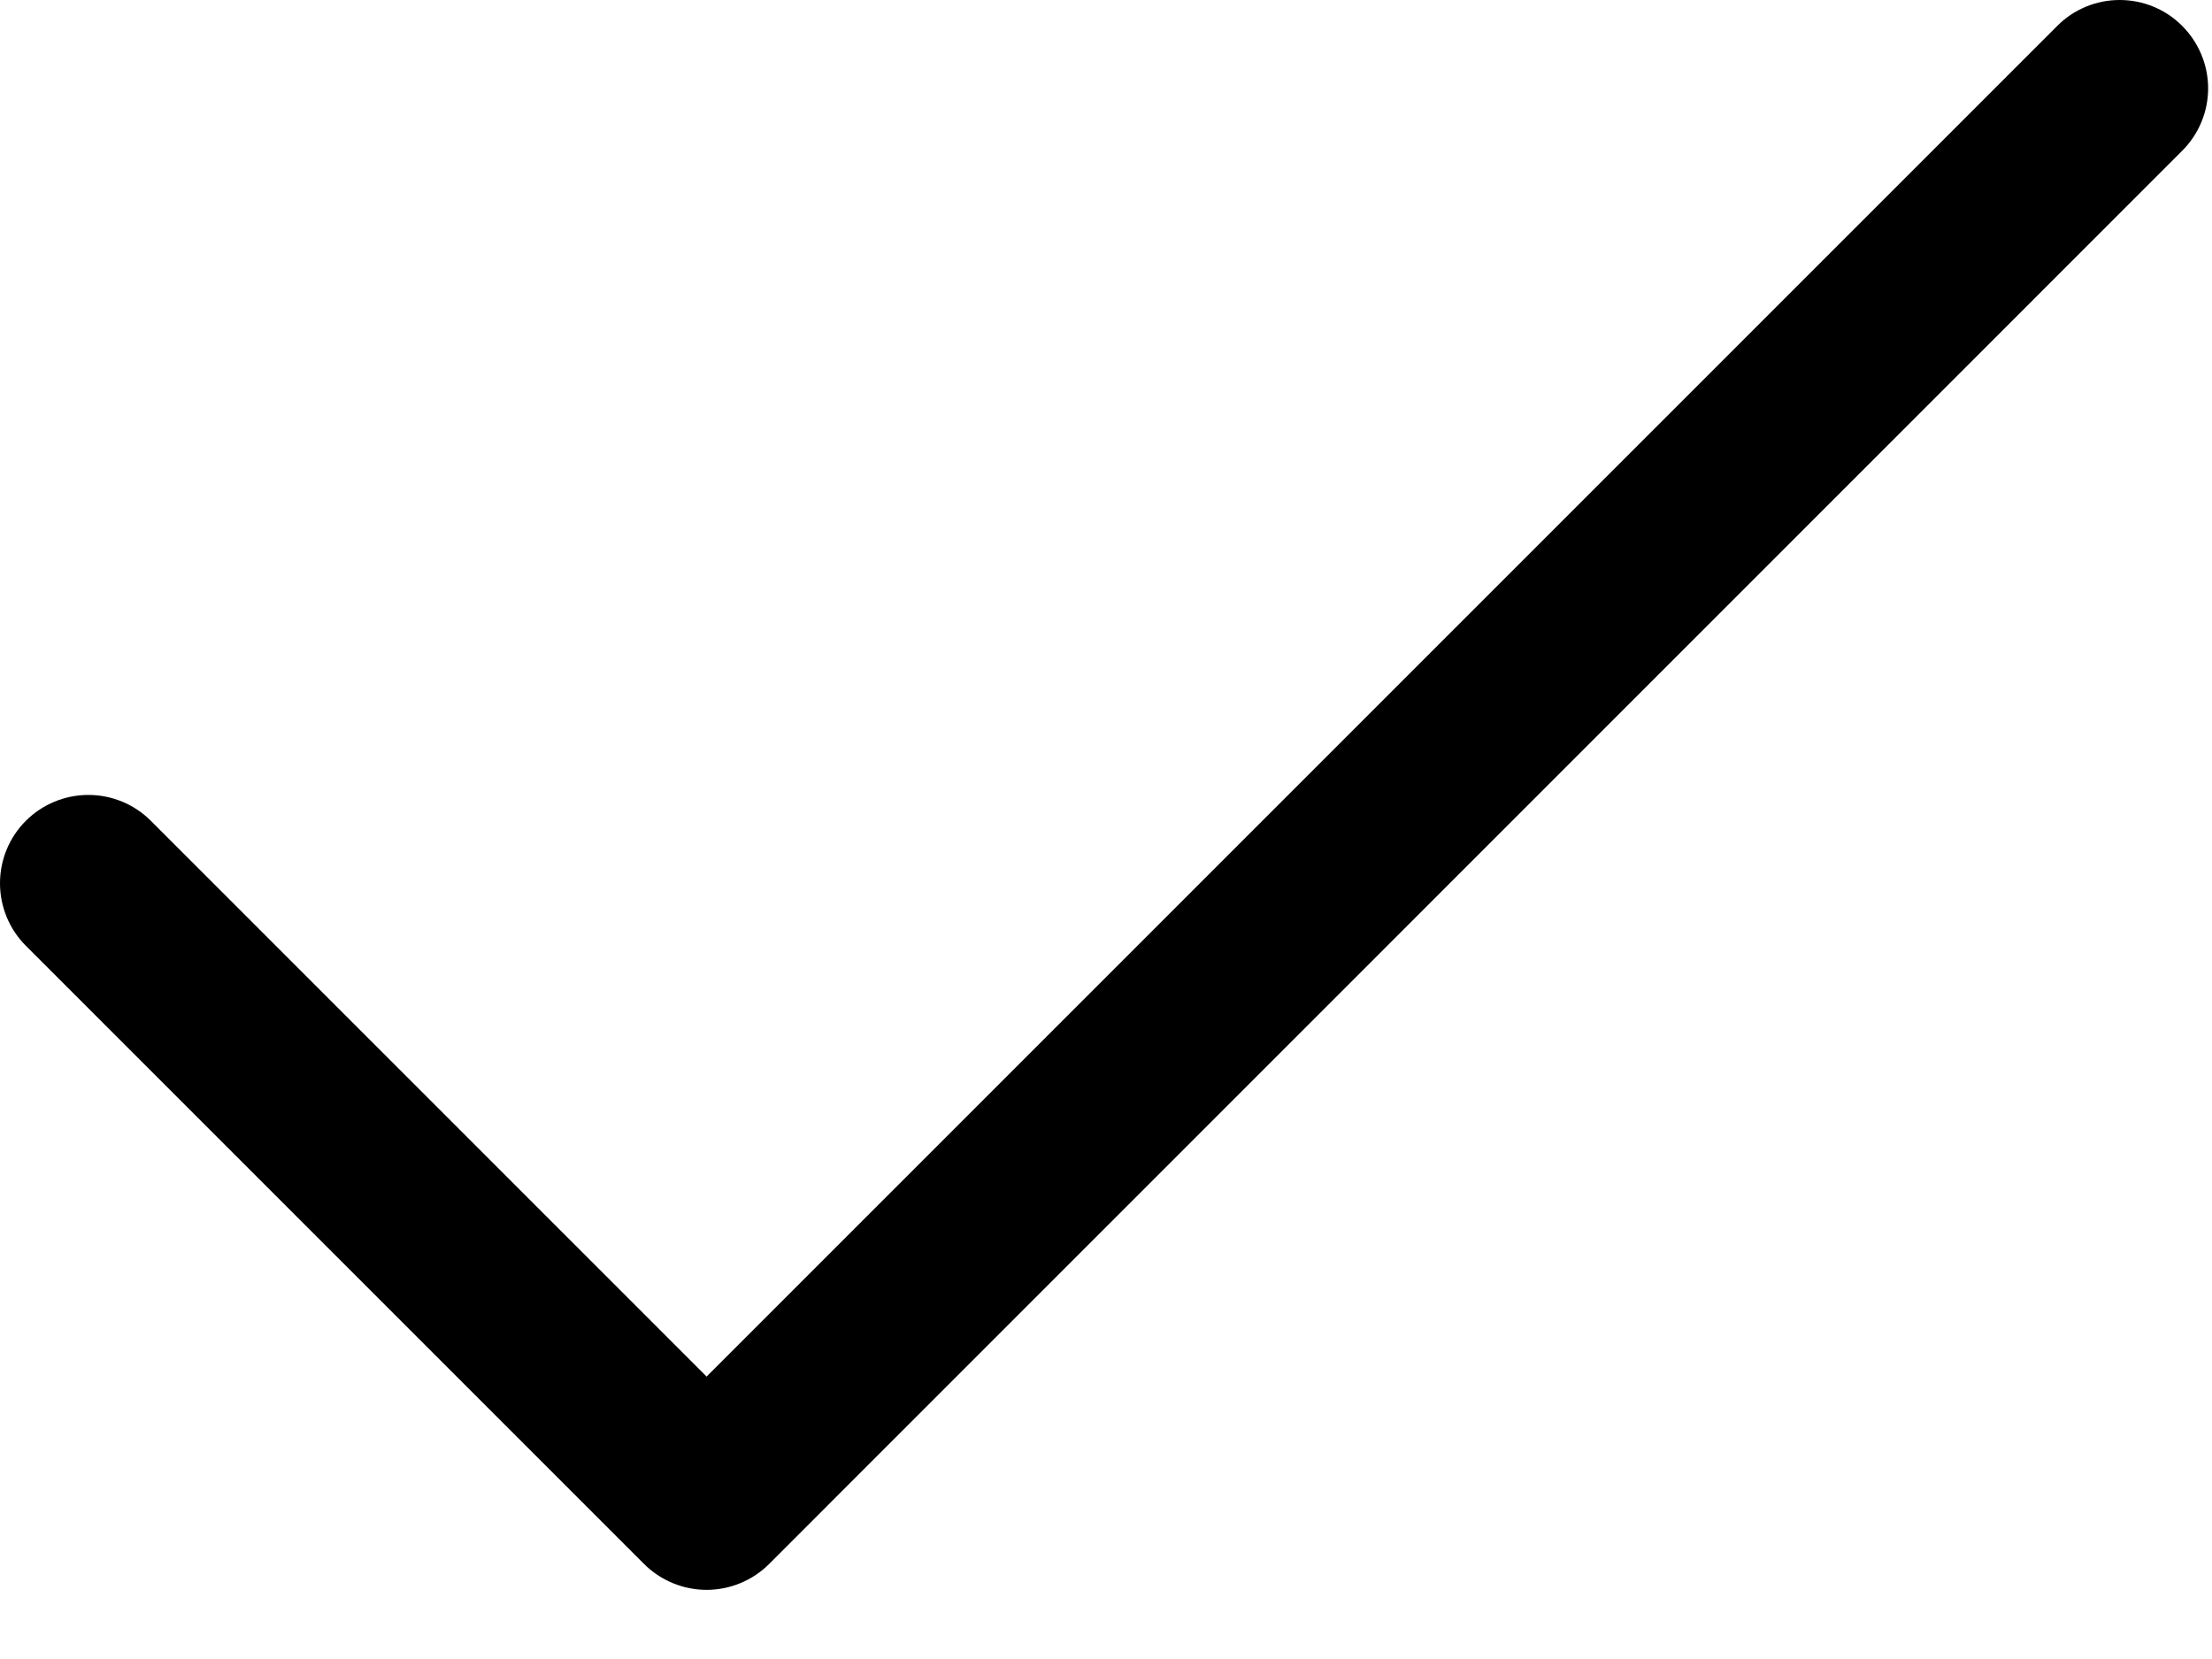
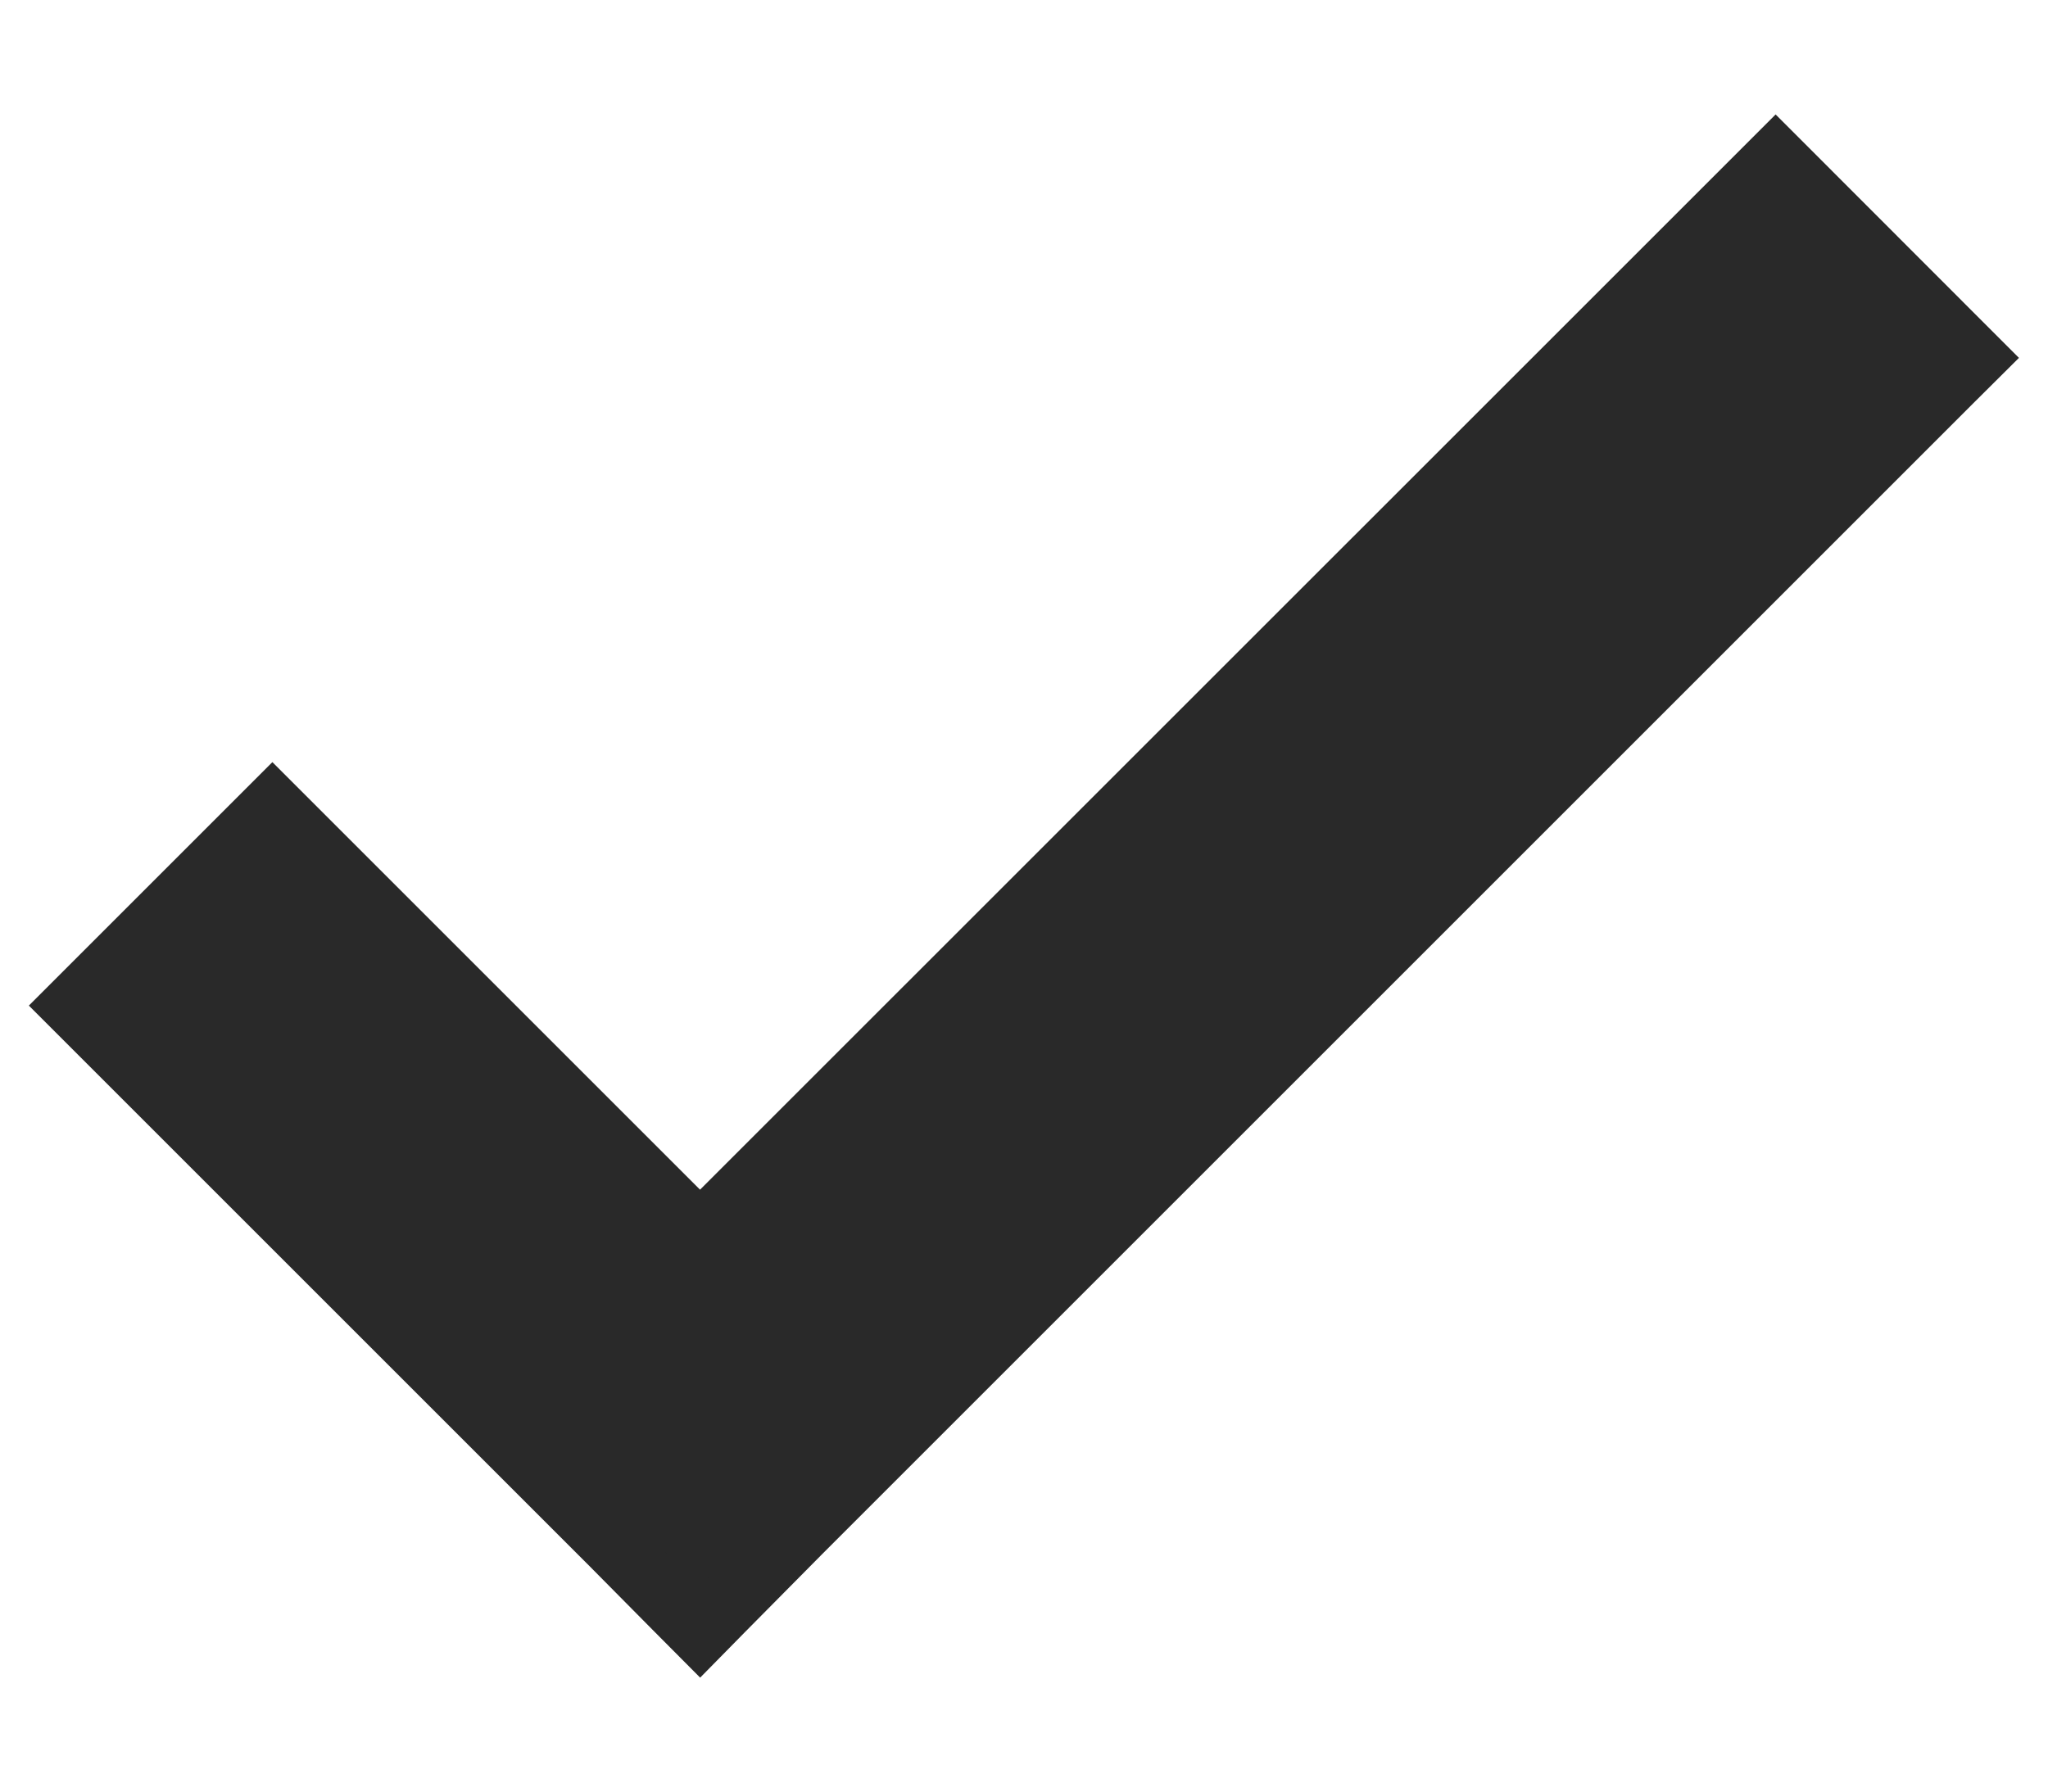
- <svg xmlns="http://www.w3.org/2000/svg" width="16" height="12" viewBox="0 0 16 12" fill="none">
-   <path d="M15.784 1.091L5.563 11.313C5.504 11.372 5.433 11.419 5.356 11.451C5.278 11.483 5.195 11.5 5.111 11.5C5.027 11.5 4.944 11.483 4.866 11.451C4.789 11.419 4.718 11.372 4.659 11.313L0.187 6.841C0.067 6.721 0 6.558 0 6.389C0 6.219 0.067 6.057 0.187 5.937C0.307 5.817 0.47 5.75 0.639 5.75C0.809 5.75 0.971 5.817 1.091 5.937L5.111 9.957L14.881 0.187C15 0.067 15.163 -1.26306e-09 15.332 0C15.502 1.26306e-09 15.665 0.067 15.784 0.187C15.904 0.307 15.972 0.47 15.972 0.639C15.972 0.809 15.904 0.971 15.784 1.091Z" fill="black" />
+ <svg xmlns="http://www.w3.org/2000/svg" width="16" height="14" viewBox="0 0 16 14" fill="none">
+   <path d="M5.469 9.65L2.305 6.486L2.128 6.309L1.951 6.486L0.756 7.681L0.579 7.858L0.756 8.035L4.693 11.972L4.694 11.972L5.291 12.575L5.469 12.754L5.646 12.574L6.242 11.972L6.243 11.971L15.242 2.972L15.419 2.796L15.242 2.619L14.049 1.425L13.872 1.248L13.695 1.425L5.469 9.65Z" fill="#292929" stroke="#292929" stroke-width="0.5" />
</svg>
